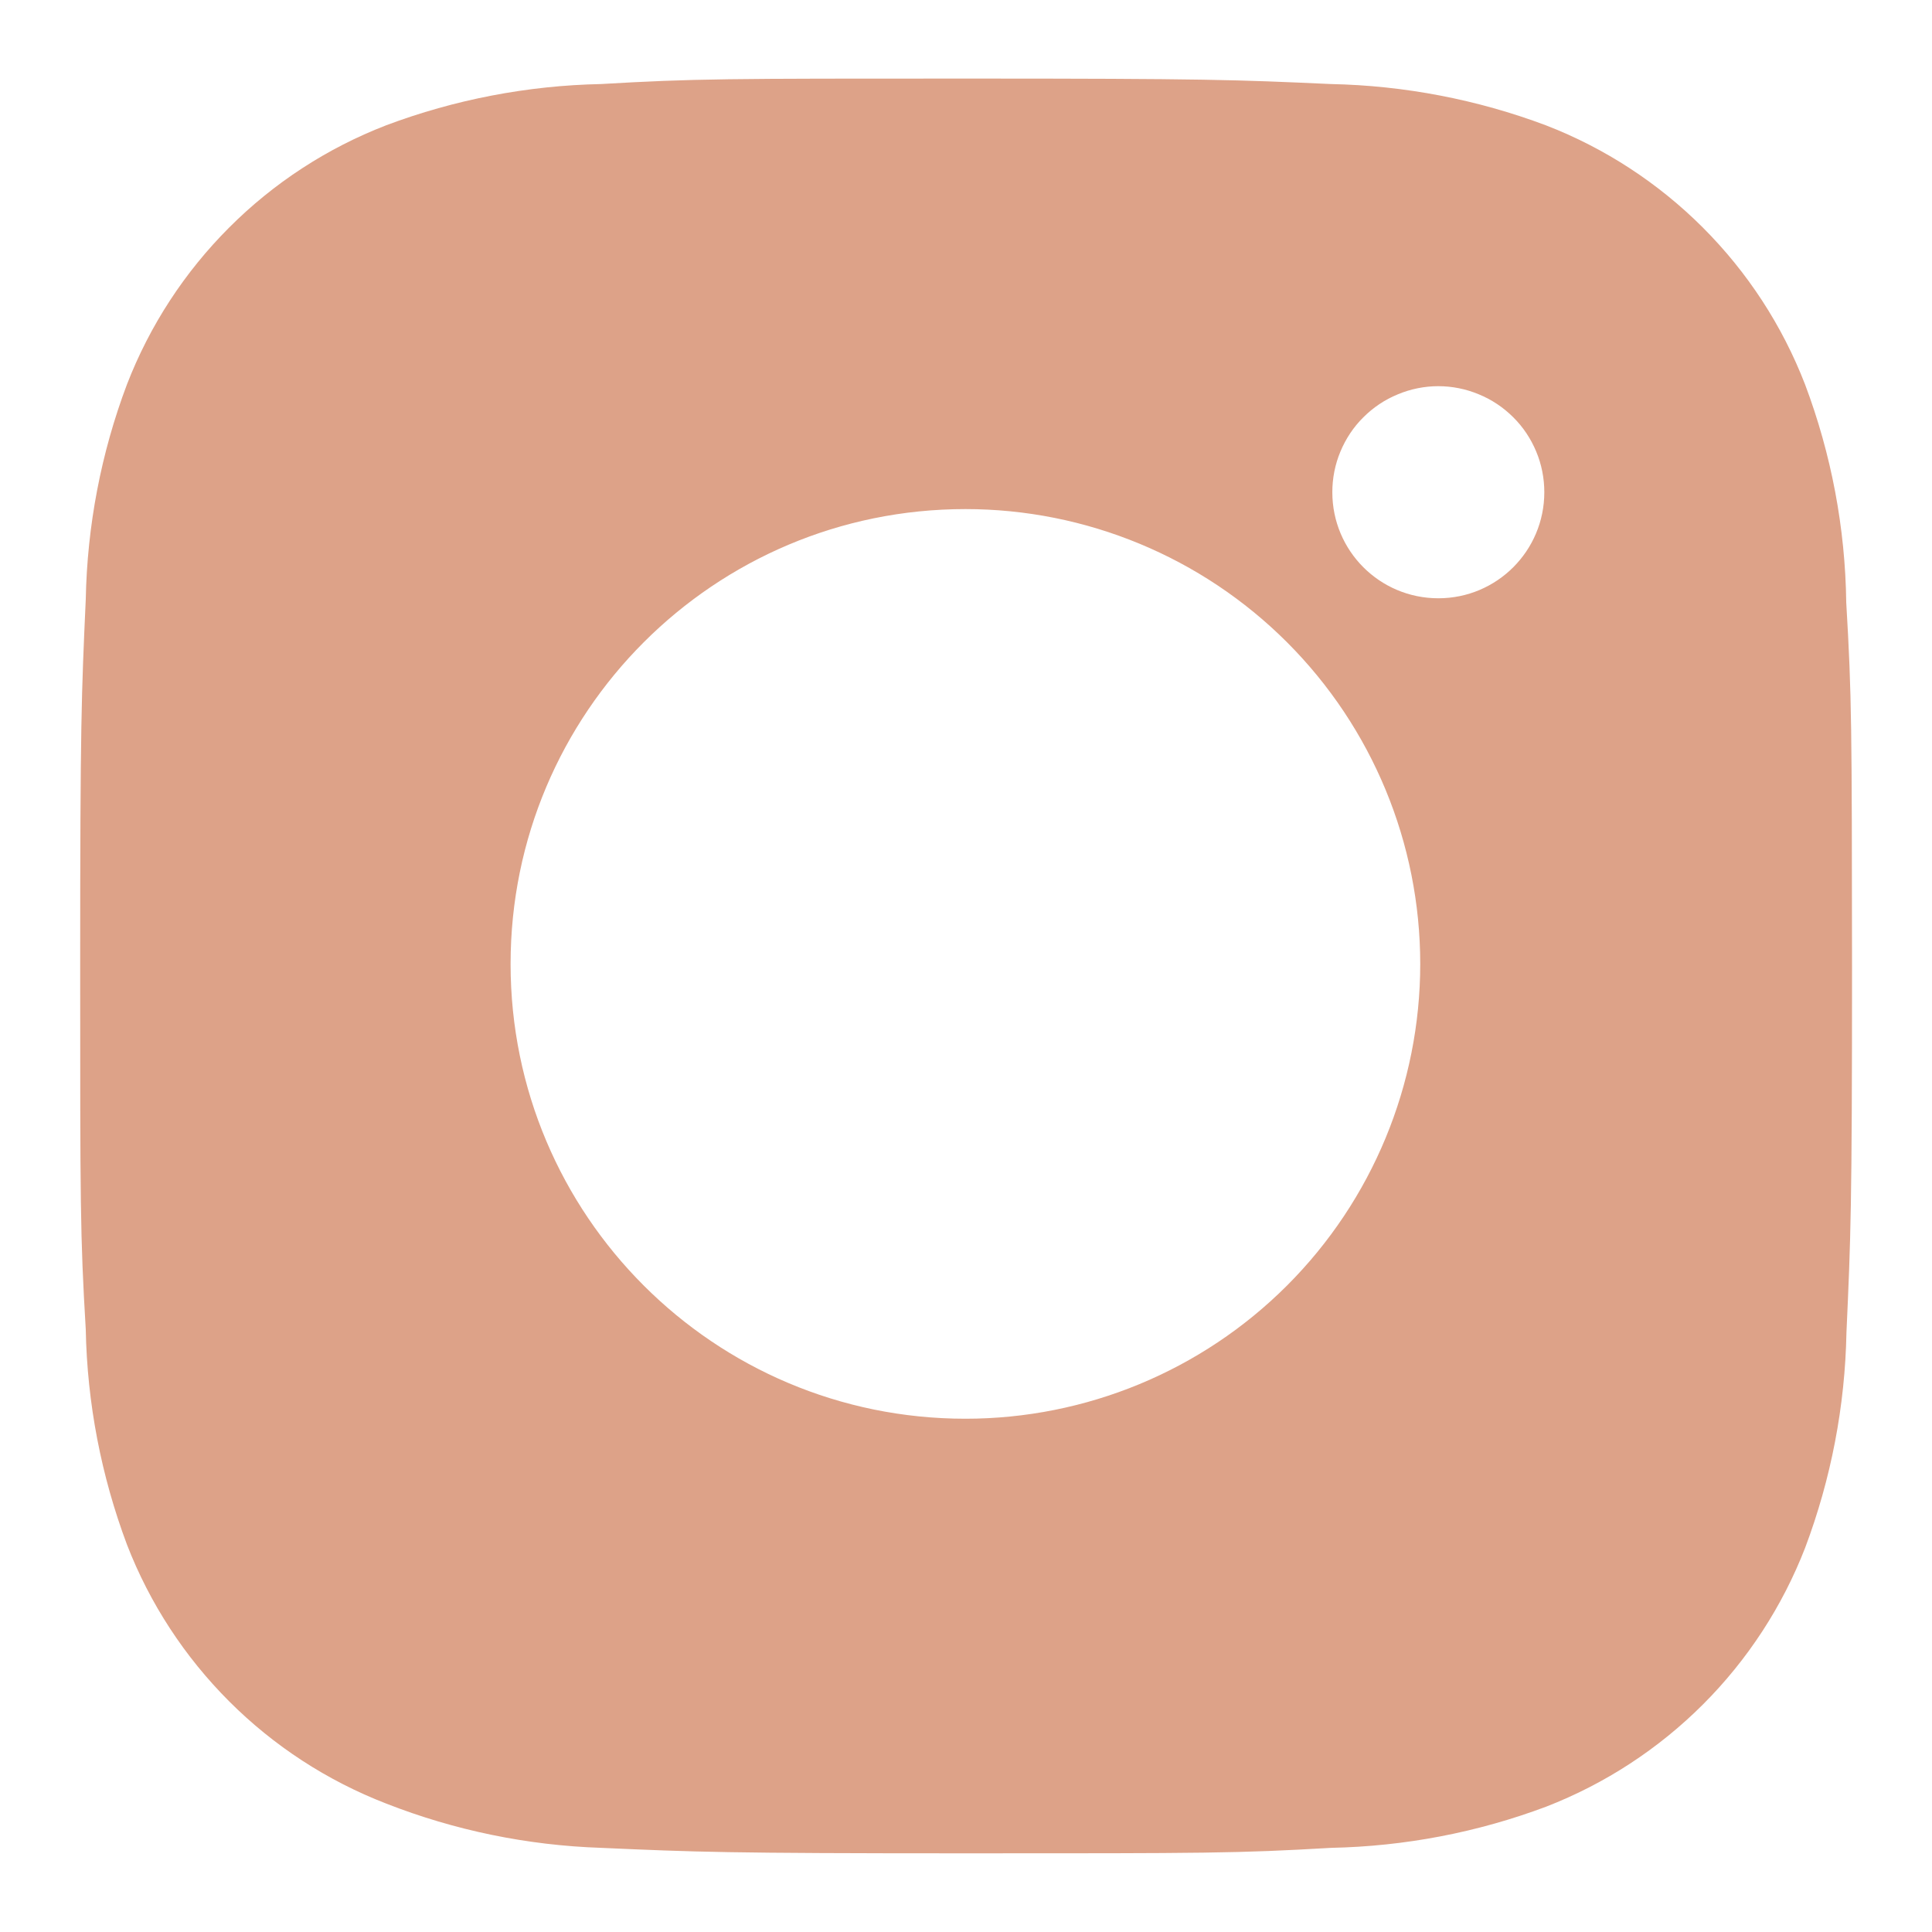
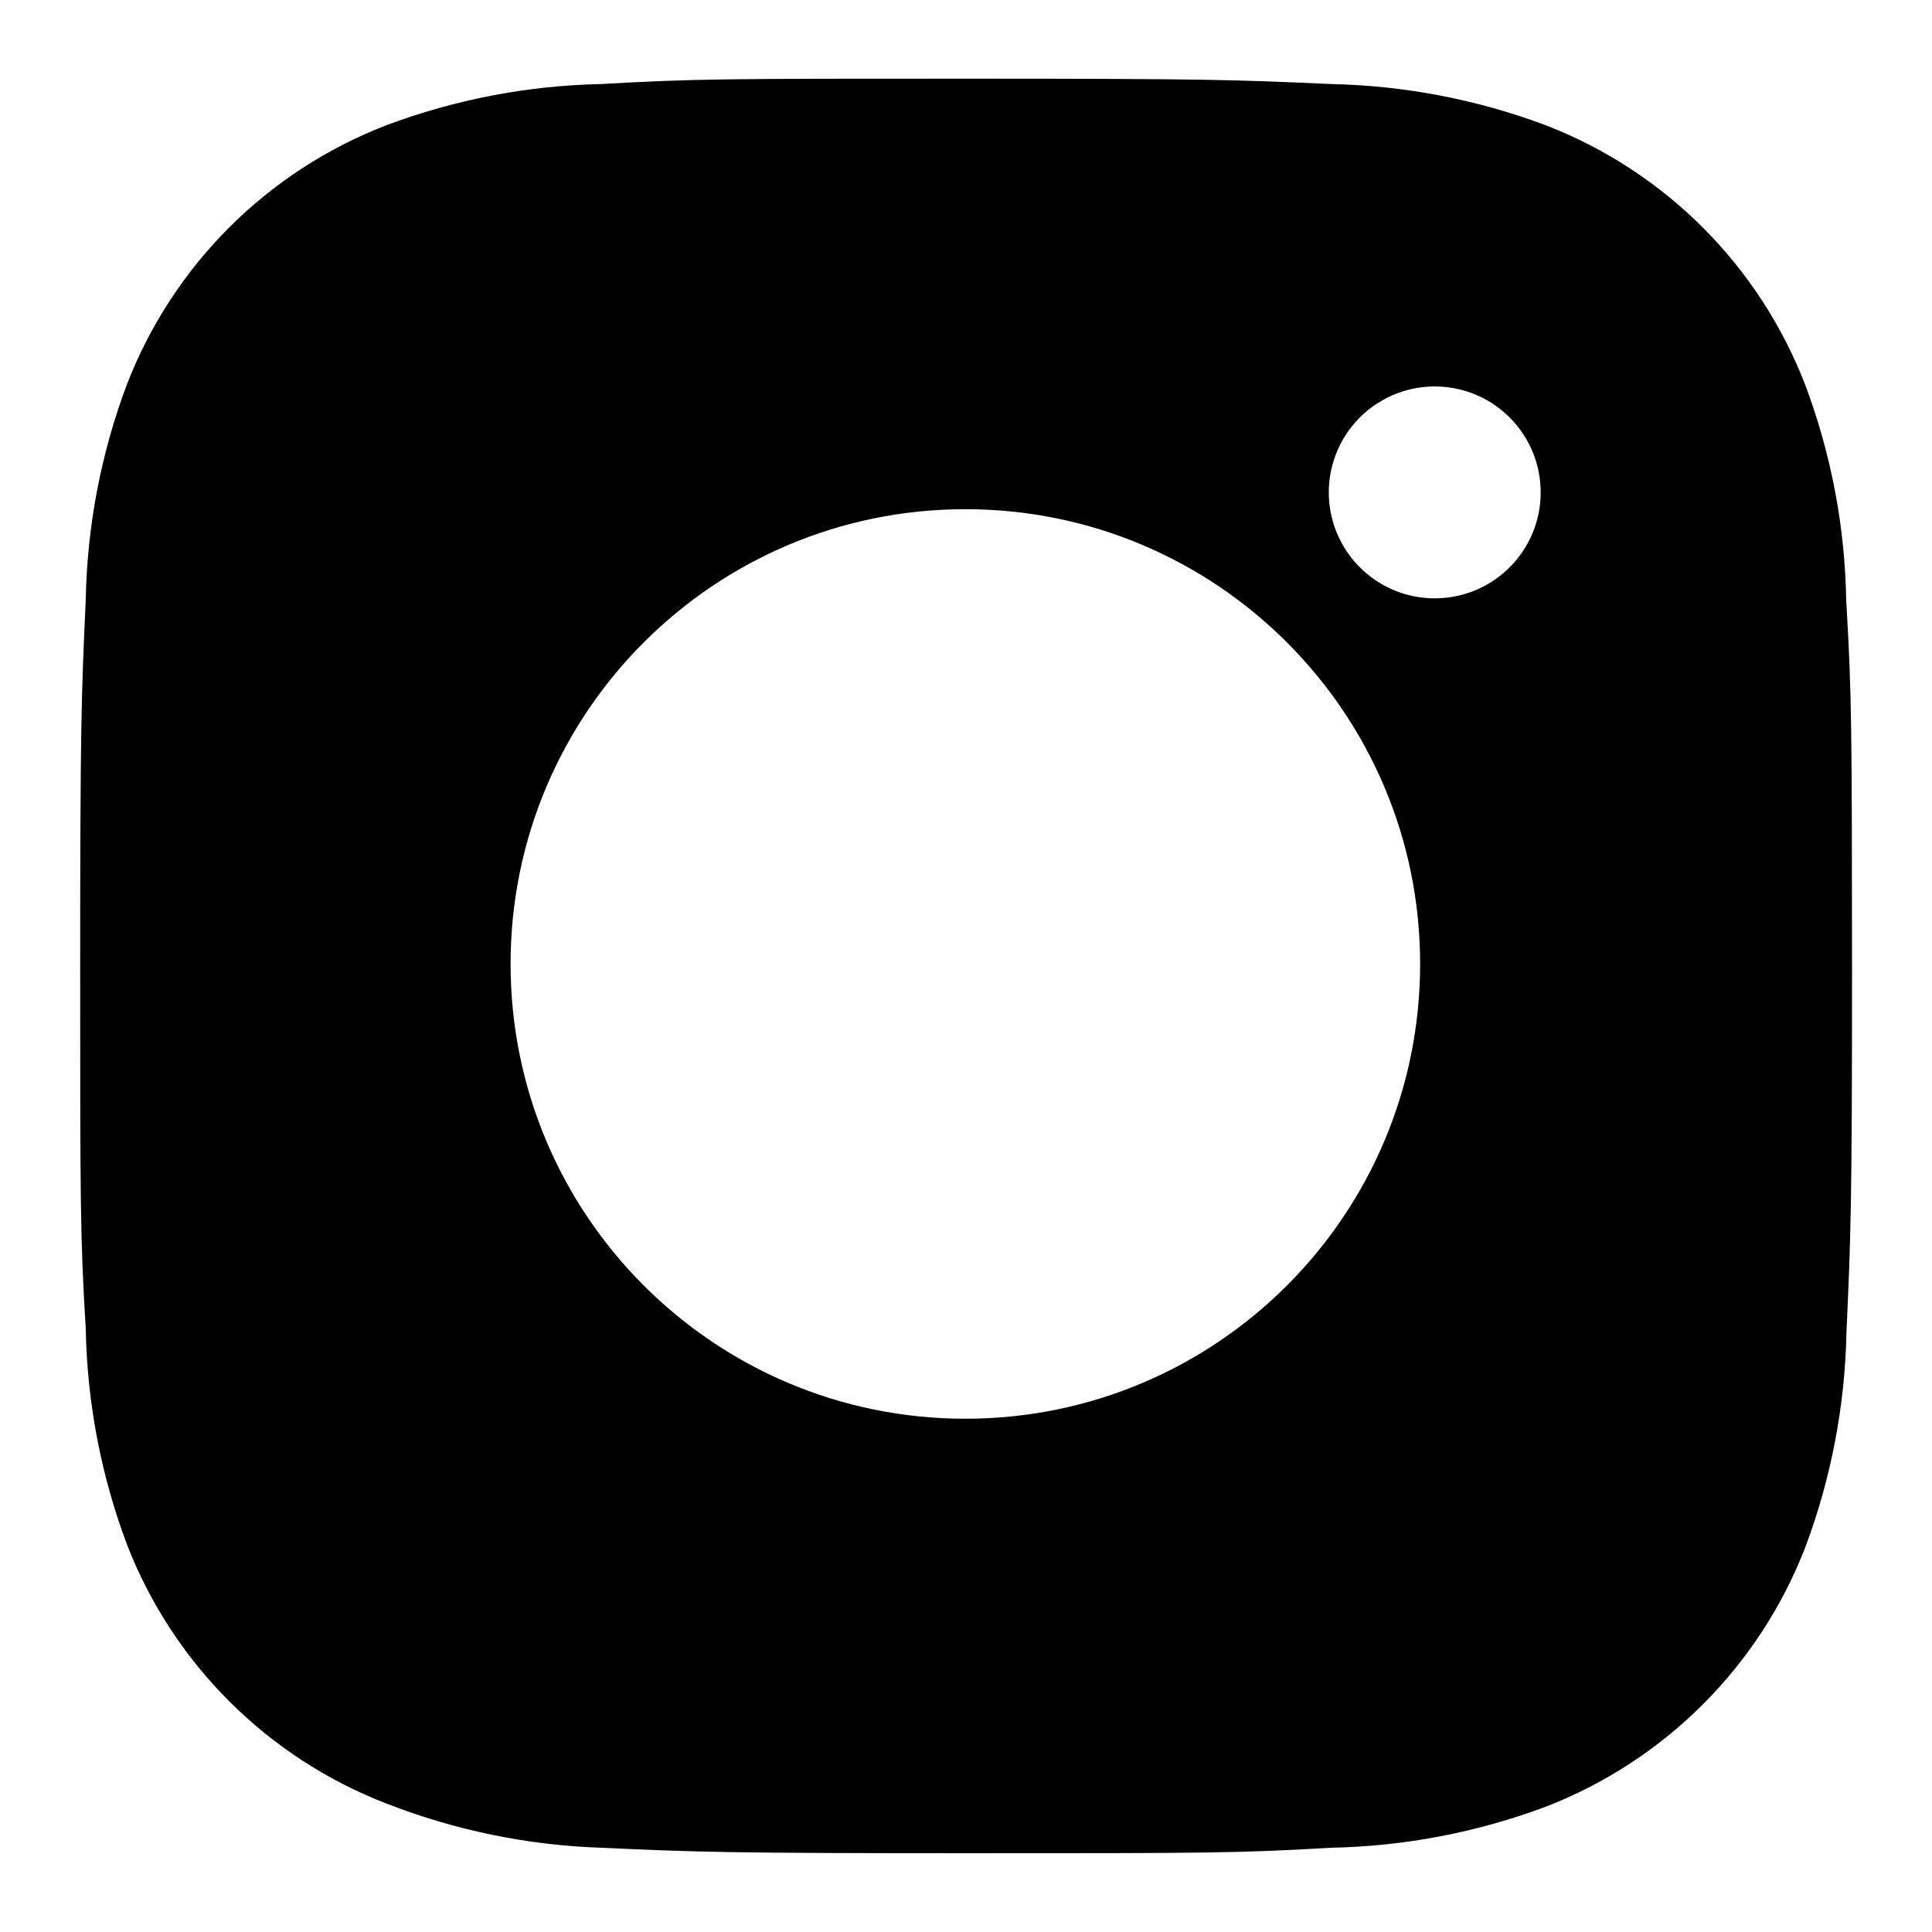
- <svg xmlns="http://www.w3.org/2000/svg" width="18" height="18" viewBox="0 0 18 18" fill="none">
-   <path d="M17.201 5.613C17.192 4.918 17.062 4.231 16.817 3.581C16.605 3.033 16.281 2.536 15.865 2.12C15.45 1.705 14.952 1.38 14.404 1.168C13.762 0.927 13.085 0.797 12.4 0.783C11.518 0.743 11.239 0.732 9 0.732C6.762 0.732 6.475 0.732 5.599 0.783C4.915 0.797 4.237 0.927 3.596 1.168C3.048 1.38 2.55 1.704 2.135 2.12C1.719 2.536 1.395 3.033 1.183 3.581C0.941 4.222 0.812 4.9 0.799 5.584C0.759 6.467 0.747 6.747 0.747 8.985C0.747 11.224 0.747 11.51 0.799 12.386C0.812 13.072 0.942 13.748 1.183 14.391C1.395 14.939 1.72 15.436 2.136 15.852C2.551 16.267 3.049 16.591 3.597 16.803C4.237 17.054 4.914 17.193 5.6 17.216C6.483 17.255 6.762 17.267 9.001 17.267C11.239 17.267 11.526 17.267 12.402 17.216C13.087 17.202 13.764 17.073 14.406 16.832C14.954 16.619 15.451 16.295 15.867 15.879C16.282 15.464 16.607 14.966 16.819 14.418C17.06 13.777 17.19 13.1 17.203 12.414C17.243 11.532 17.255 11.252 17.255 9.013C17.253 6.774 17.253 6.49 17.201 5.613ZM8.995 13.218C6.653 13.218 4.757 11.322 4.757 8.981C4.757 6.639 6.653 4.743 8.995 4.743C10.118 4.743 11.196 5.189 11.991 5.984C12.786 6.779 13.232 7.857 13.232 8.981C13.232 10.104 12.786 11.182 11.991 11.977C11.196 12.772 10.118 13.218 8.995 13.218ZM13.401 5.574C12.854 5.574 12.413 5.132 12.413 4.586C12.413 4.456 12.438 4.328 12.488 4.208C12.538 4.088 12.61 3.979 12.702 3.888C12.794 3.796 12.903 3.723 13.023 3.674C13.142 3.624 13.271 3.598 13.4 3.598C13.53 3.598 13.659 3.624 13.778 3.674C13.898 3.723 14.007 3.796 14.099 3.888C14.191 3.979 14.263 4.088 14.313 4.208C14.363 4.328 14.388 4.456 14.388 4.586C14.388 5.132 13.946 5.574 13.401 5.574Z" fill="#DDA288" />
+ <svg xmlns="http://www.w3.org/2000/svg" width="18" height="18" viewBox="0 0 18 18">
+   <path d="M17.201 5.613a5.986 5.986 0 00-.384-2.032 4.225 4.225 0 00-2.413-2.413A6.055 6.055 0 0012.4.783c-.882-.04-1.161-.05-3.4-.05-2.238 0-2.525 0-3.4.05a6.056 6.056 0 00-2.004.385A4.223 4.223 0 001.183 3.58a6.008 6.008 0 00-.384 2.003c-.04.883-.052 1.163-.052 3.401 0 2.239 0 2.525.052 3.401a6.03 6.03 0 00.384 2.005 4.226 4.226 0 002.414 2.412c.64.25 1.317.39 2.003.413.883.04 1.162.051 3.401.051s2.525 0 3.4-.051a6.039 6.039 0 002.005-.384 4.232 4.232 0 002.413-2.414 6.04 6.04 0 00.384-2.004c.04-.882.052-1.162.052-3.401-.002-2.239-.002-2.523-.053-3.4zm-8.206 7.605a4.237 4.237 0 01-4.238-4.237 4.237 4.237 0 114.238 4.237zM13.4 5.574a.987.987 0 11-.003-1.973.987.987 0 01.003 1.973z" />
</svg>
